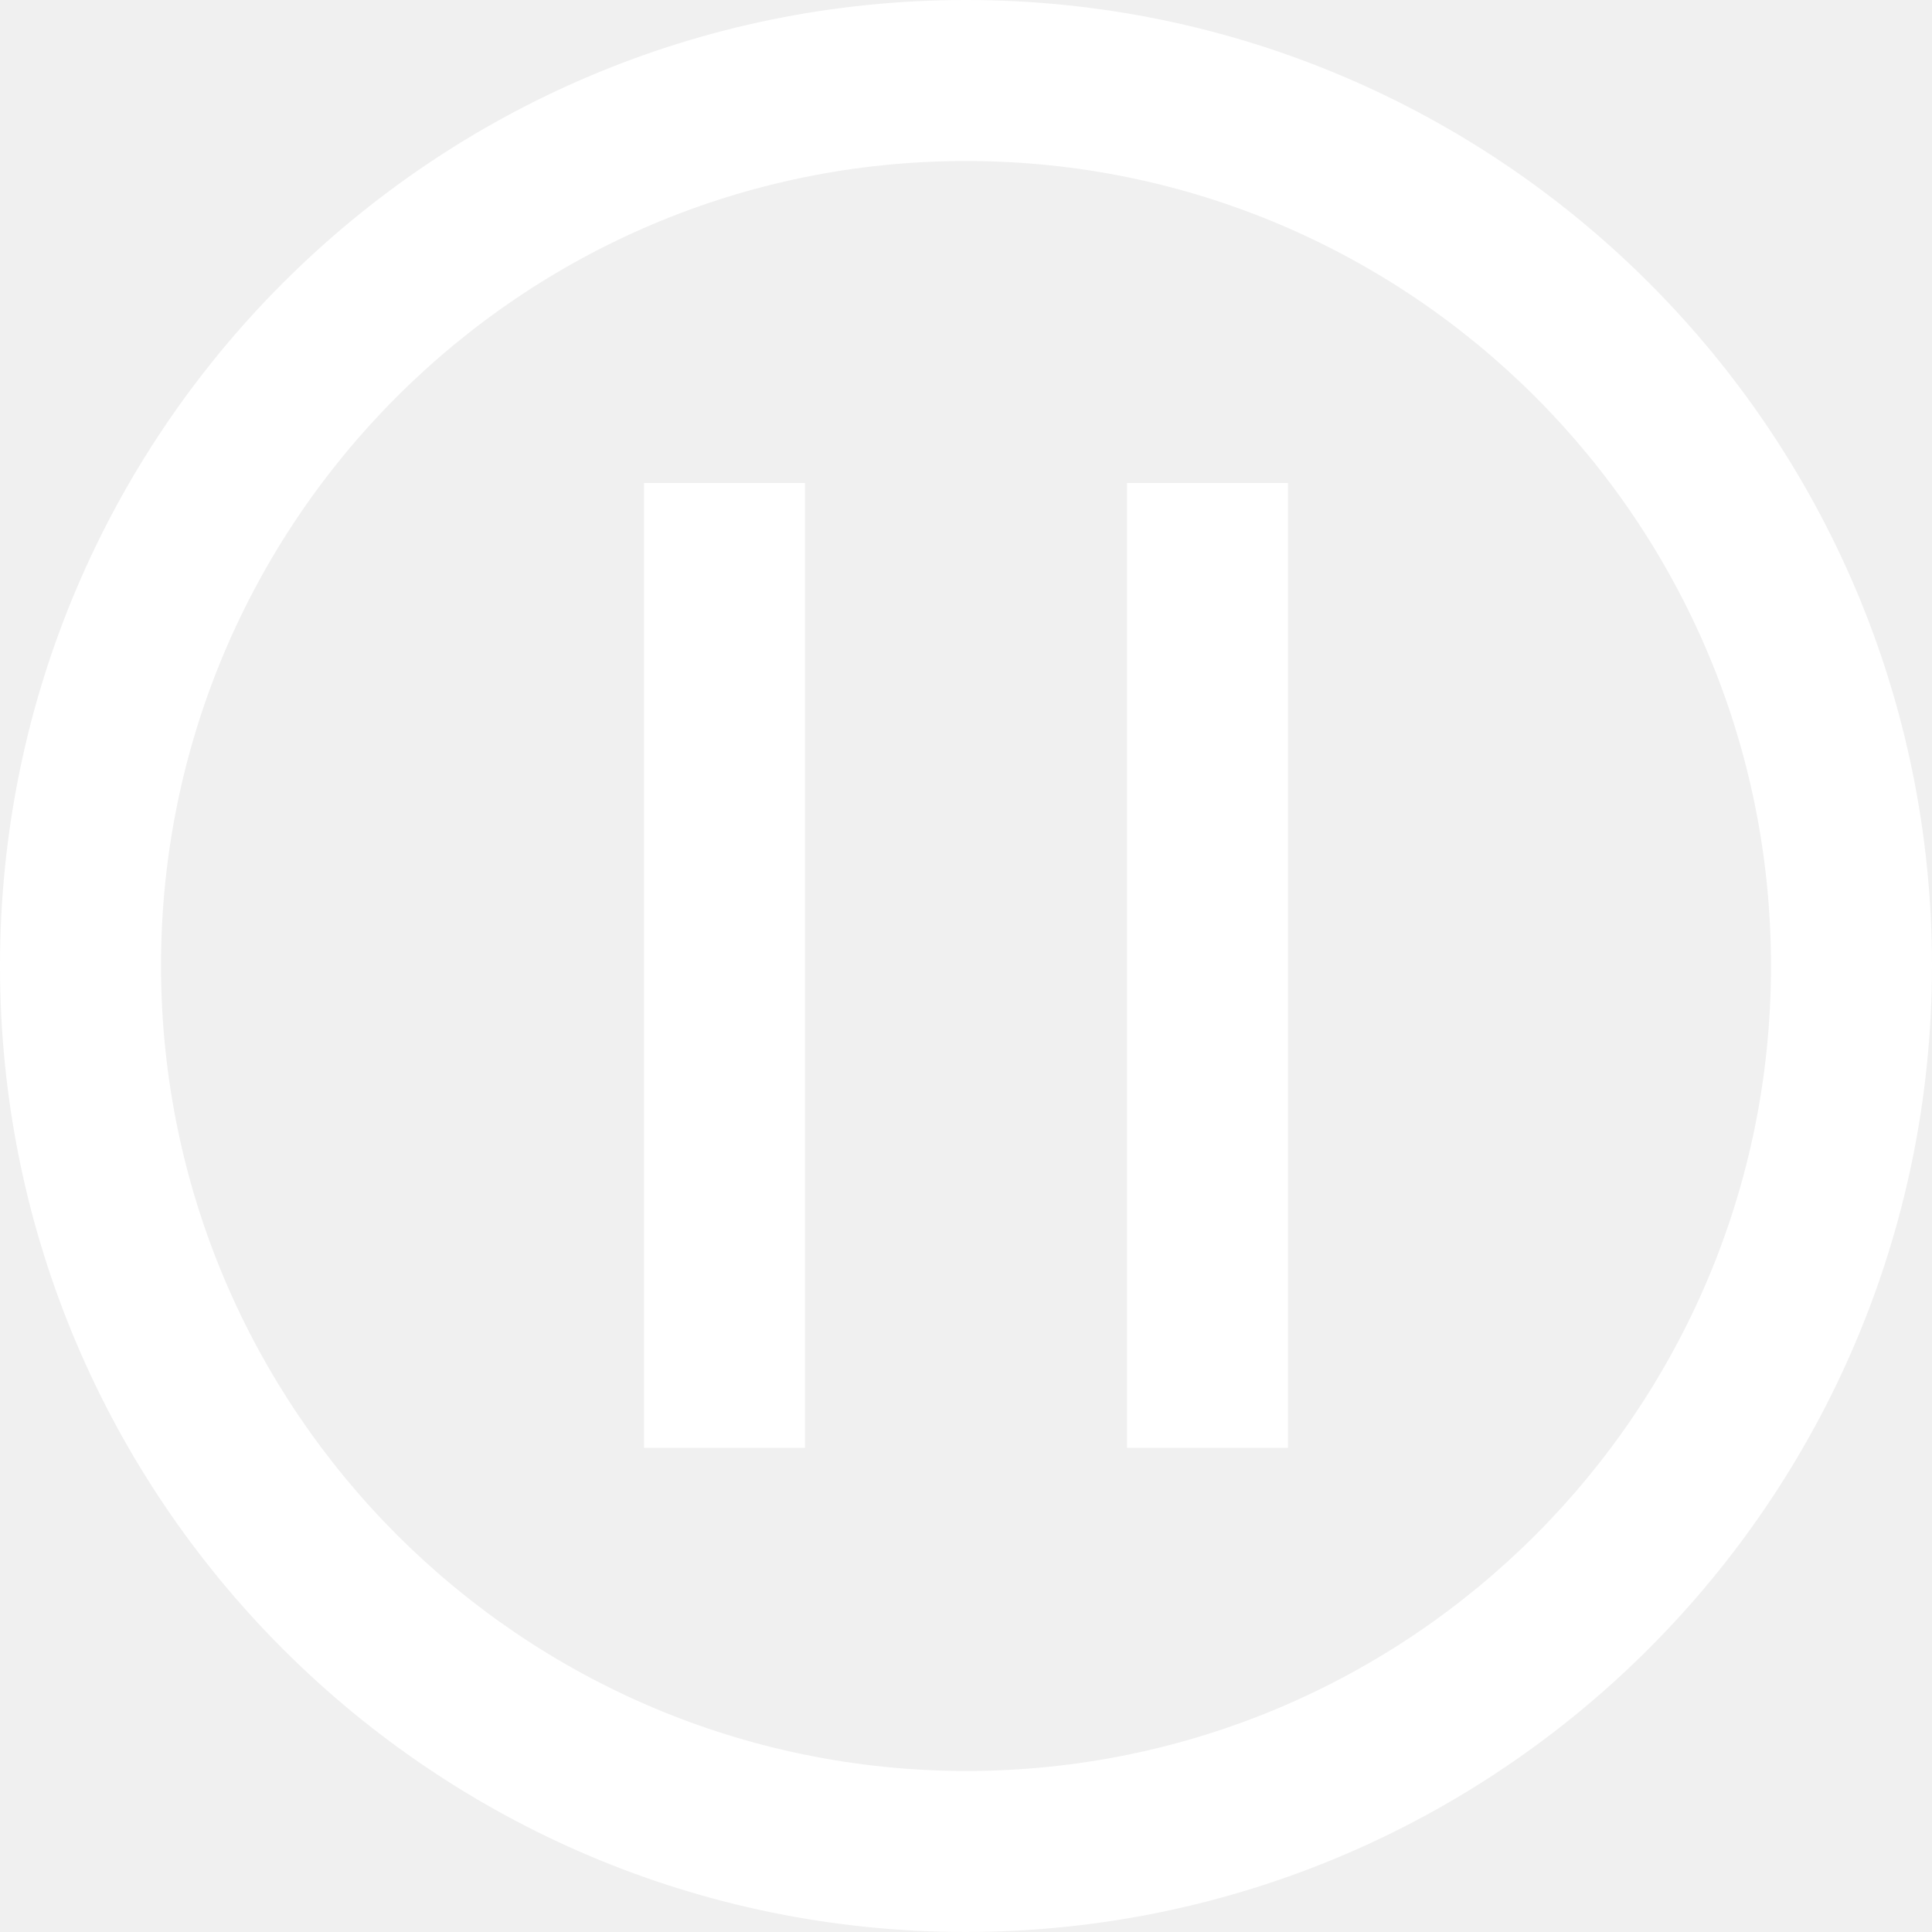
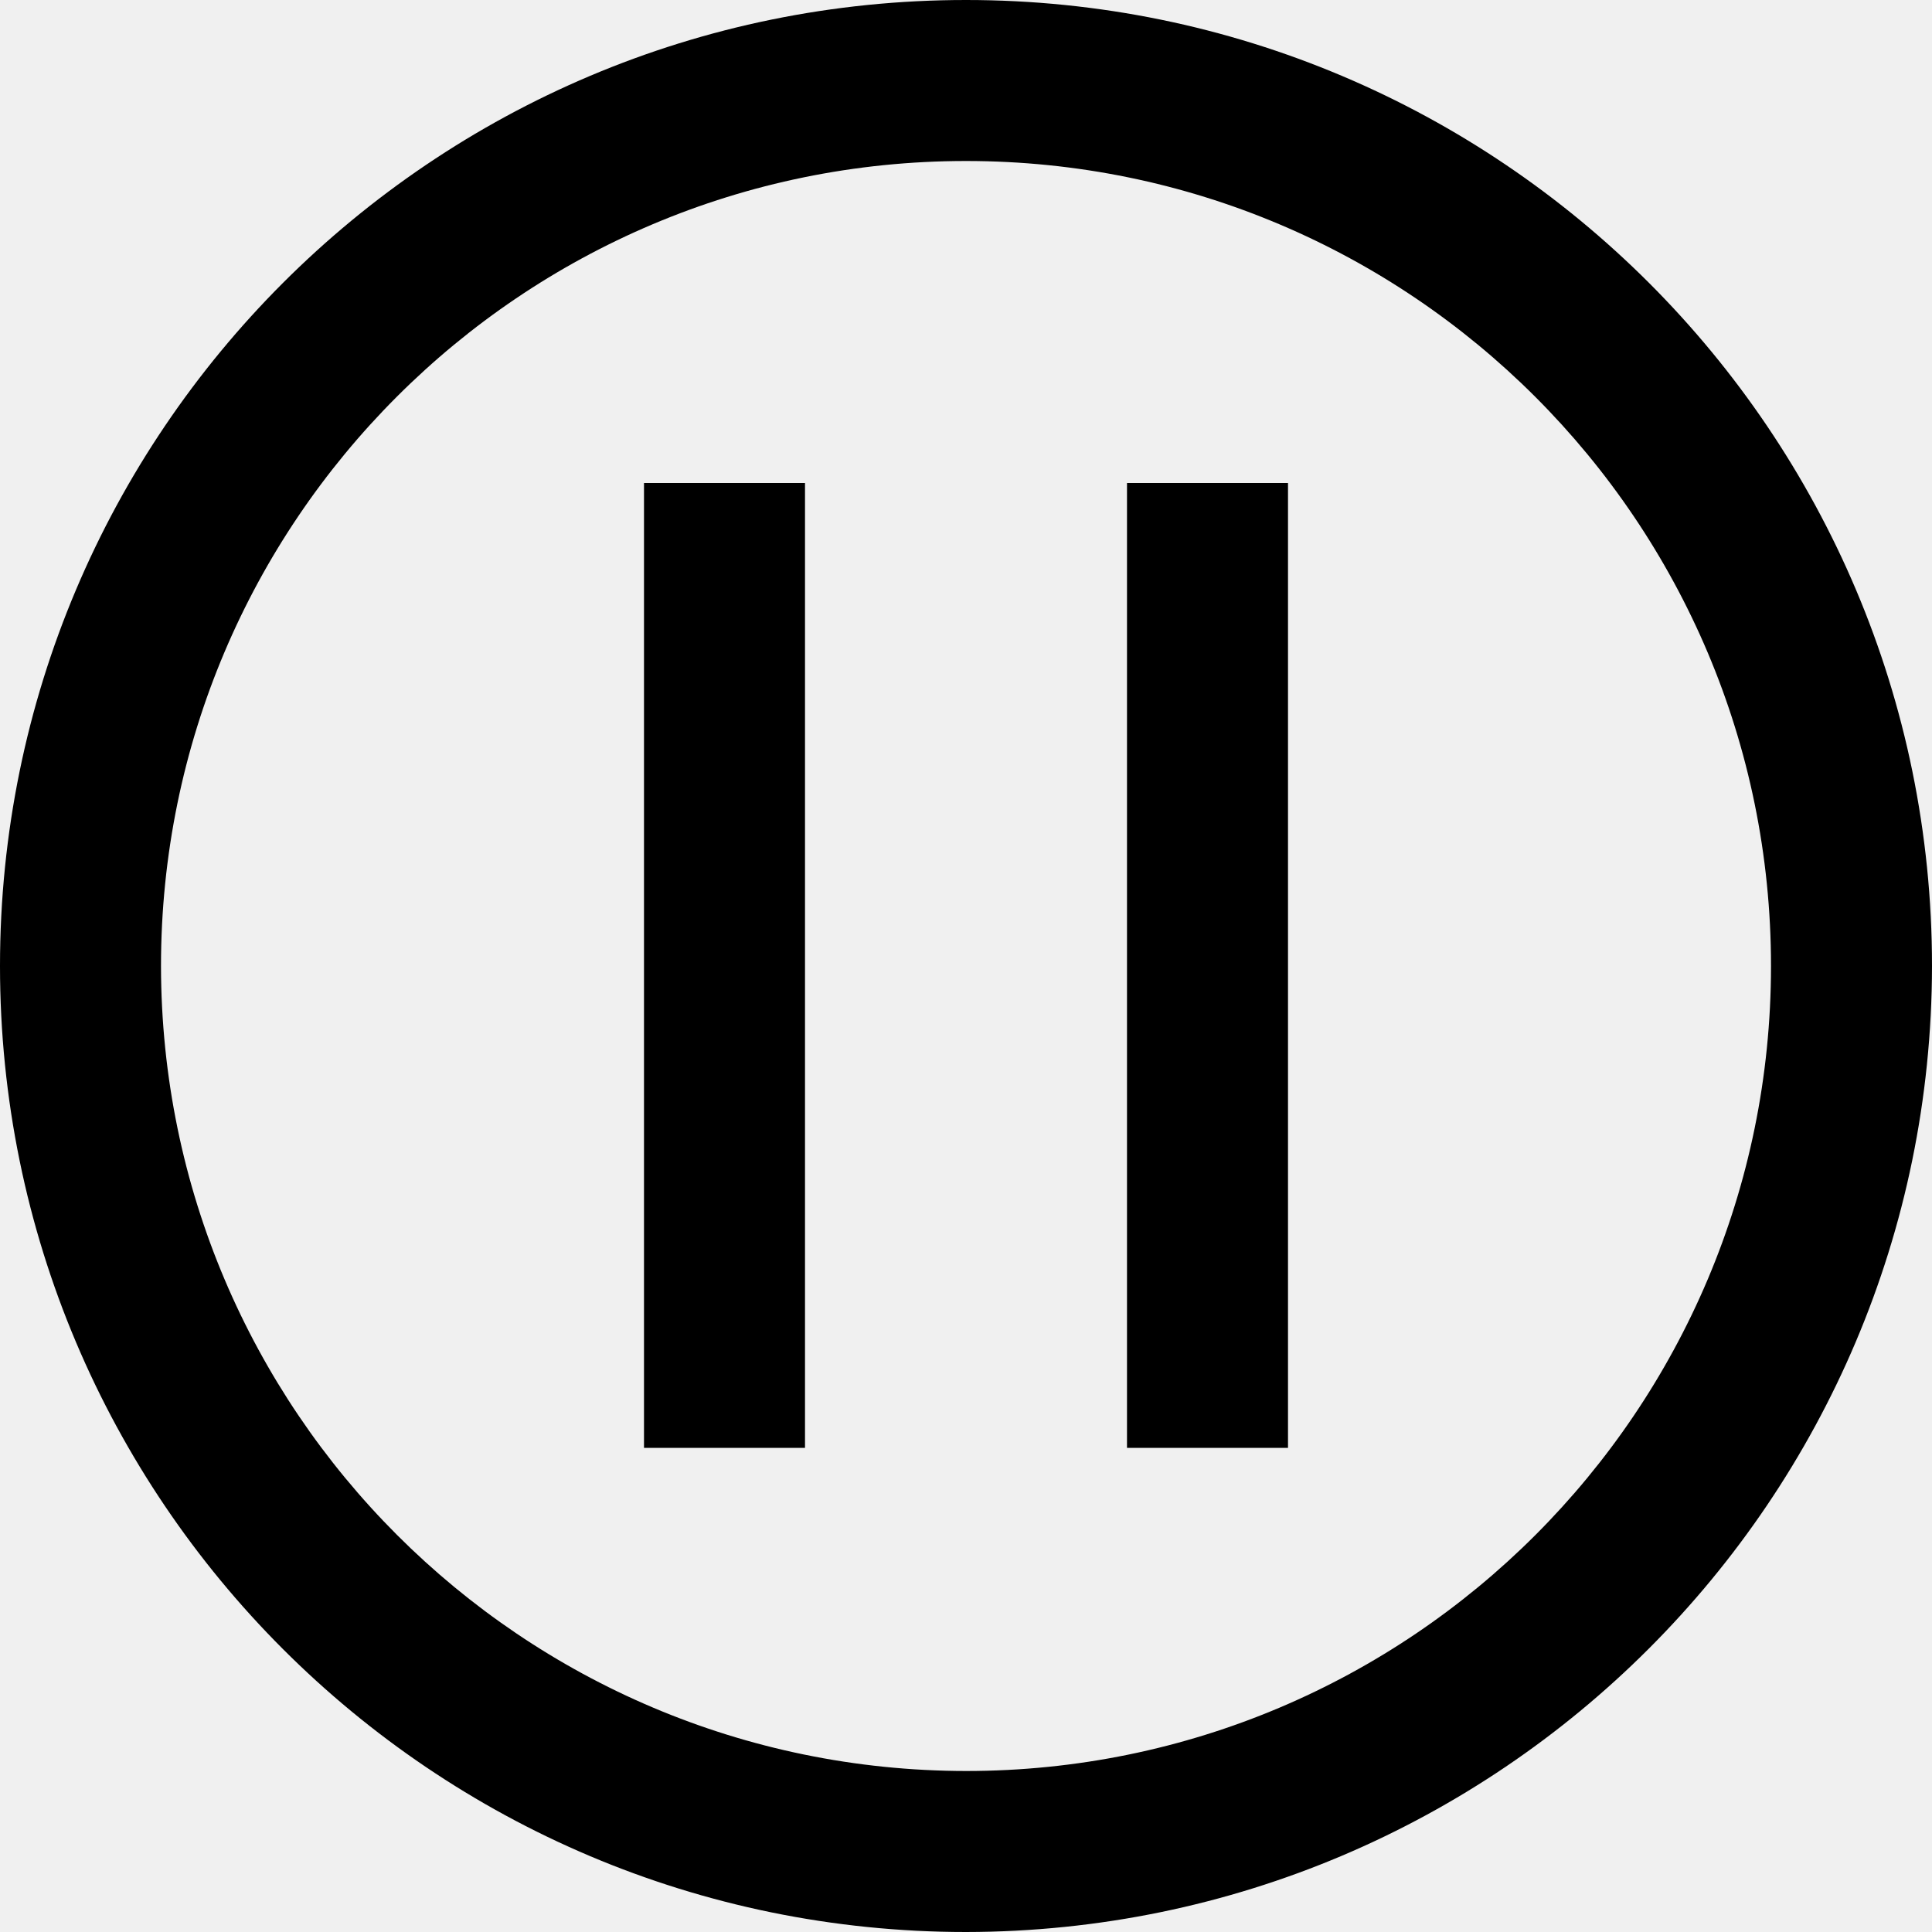
<svg xmlns="http://www.w3.org/2000/svg" id="Layer_1" data-name="Layer 1" width="24" height="24" viewBox="0 0 24 24">
  <defs>
    <style>
      .cls-1 {
-         fill: #fff;
+         
+          fill="current"
      }
    </style>
  </defs>
  <g>
    <rect class="cls-1" x="14" y="6" width="2" height="11.986" />
    <rect class="cls-1" x="8" y="6" width="2" height="11.986" />
    <path class="cls-1" d="M24,12A12,12,0,1,0,12,24,12.014,12.014,0,0,0,24,12ZM2,12A10,10,0,1,1,12,22,10.011,10.011,0,0,1,2,12Z" />
  </g>
</svg>
